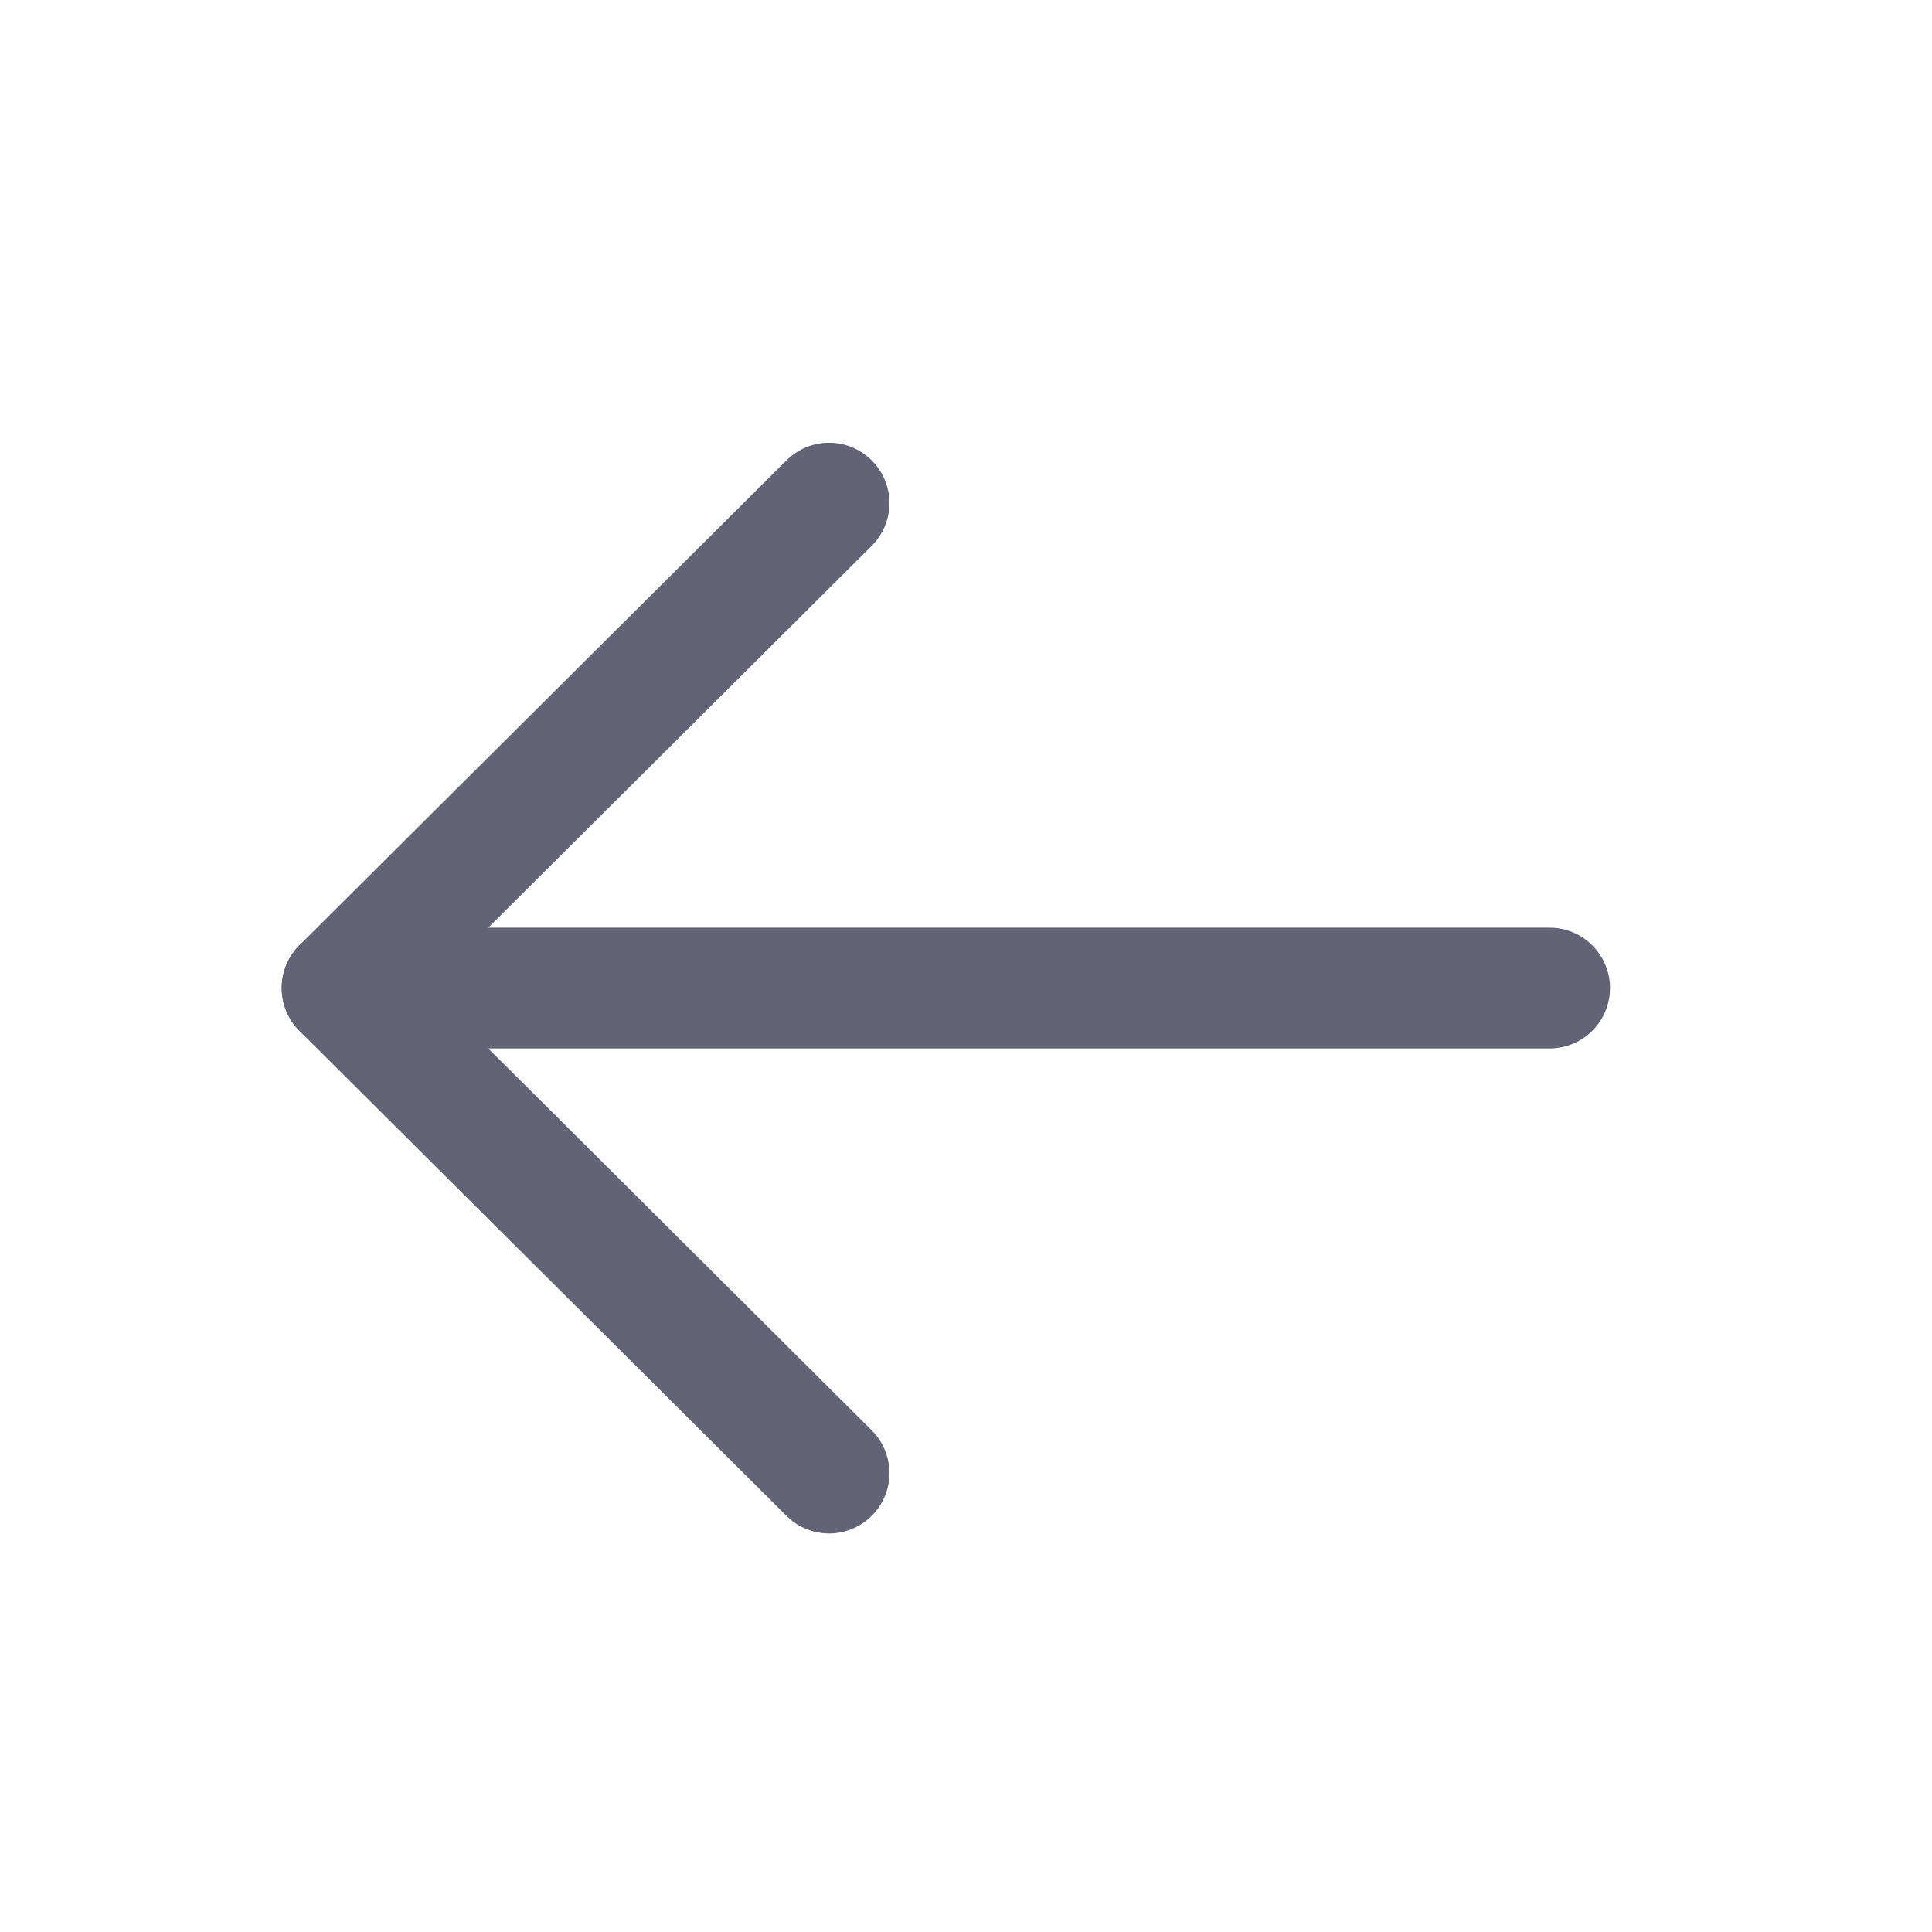
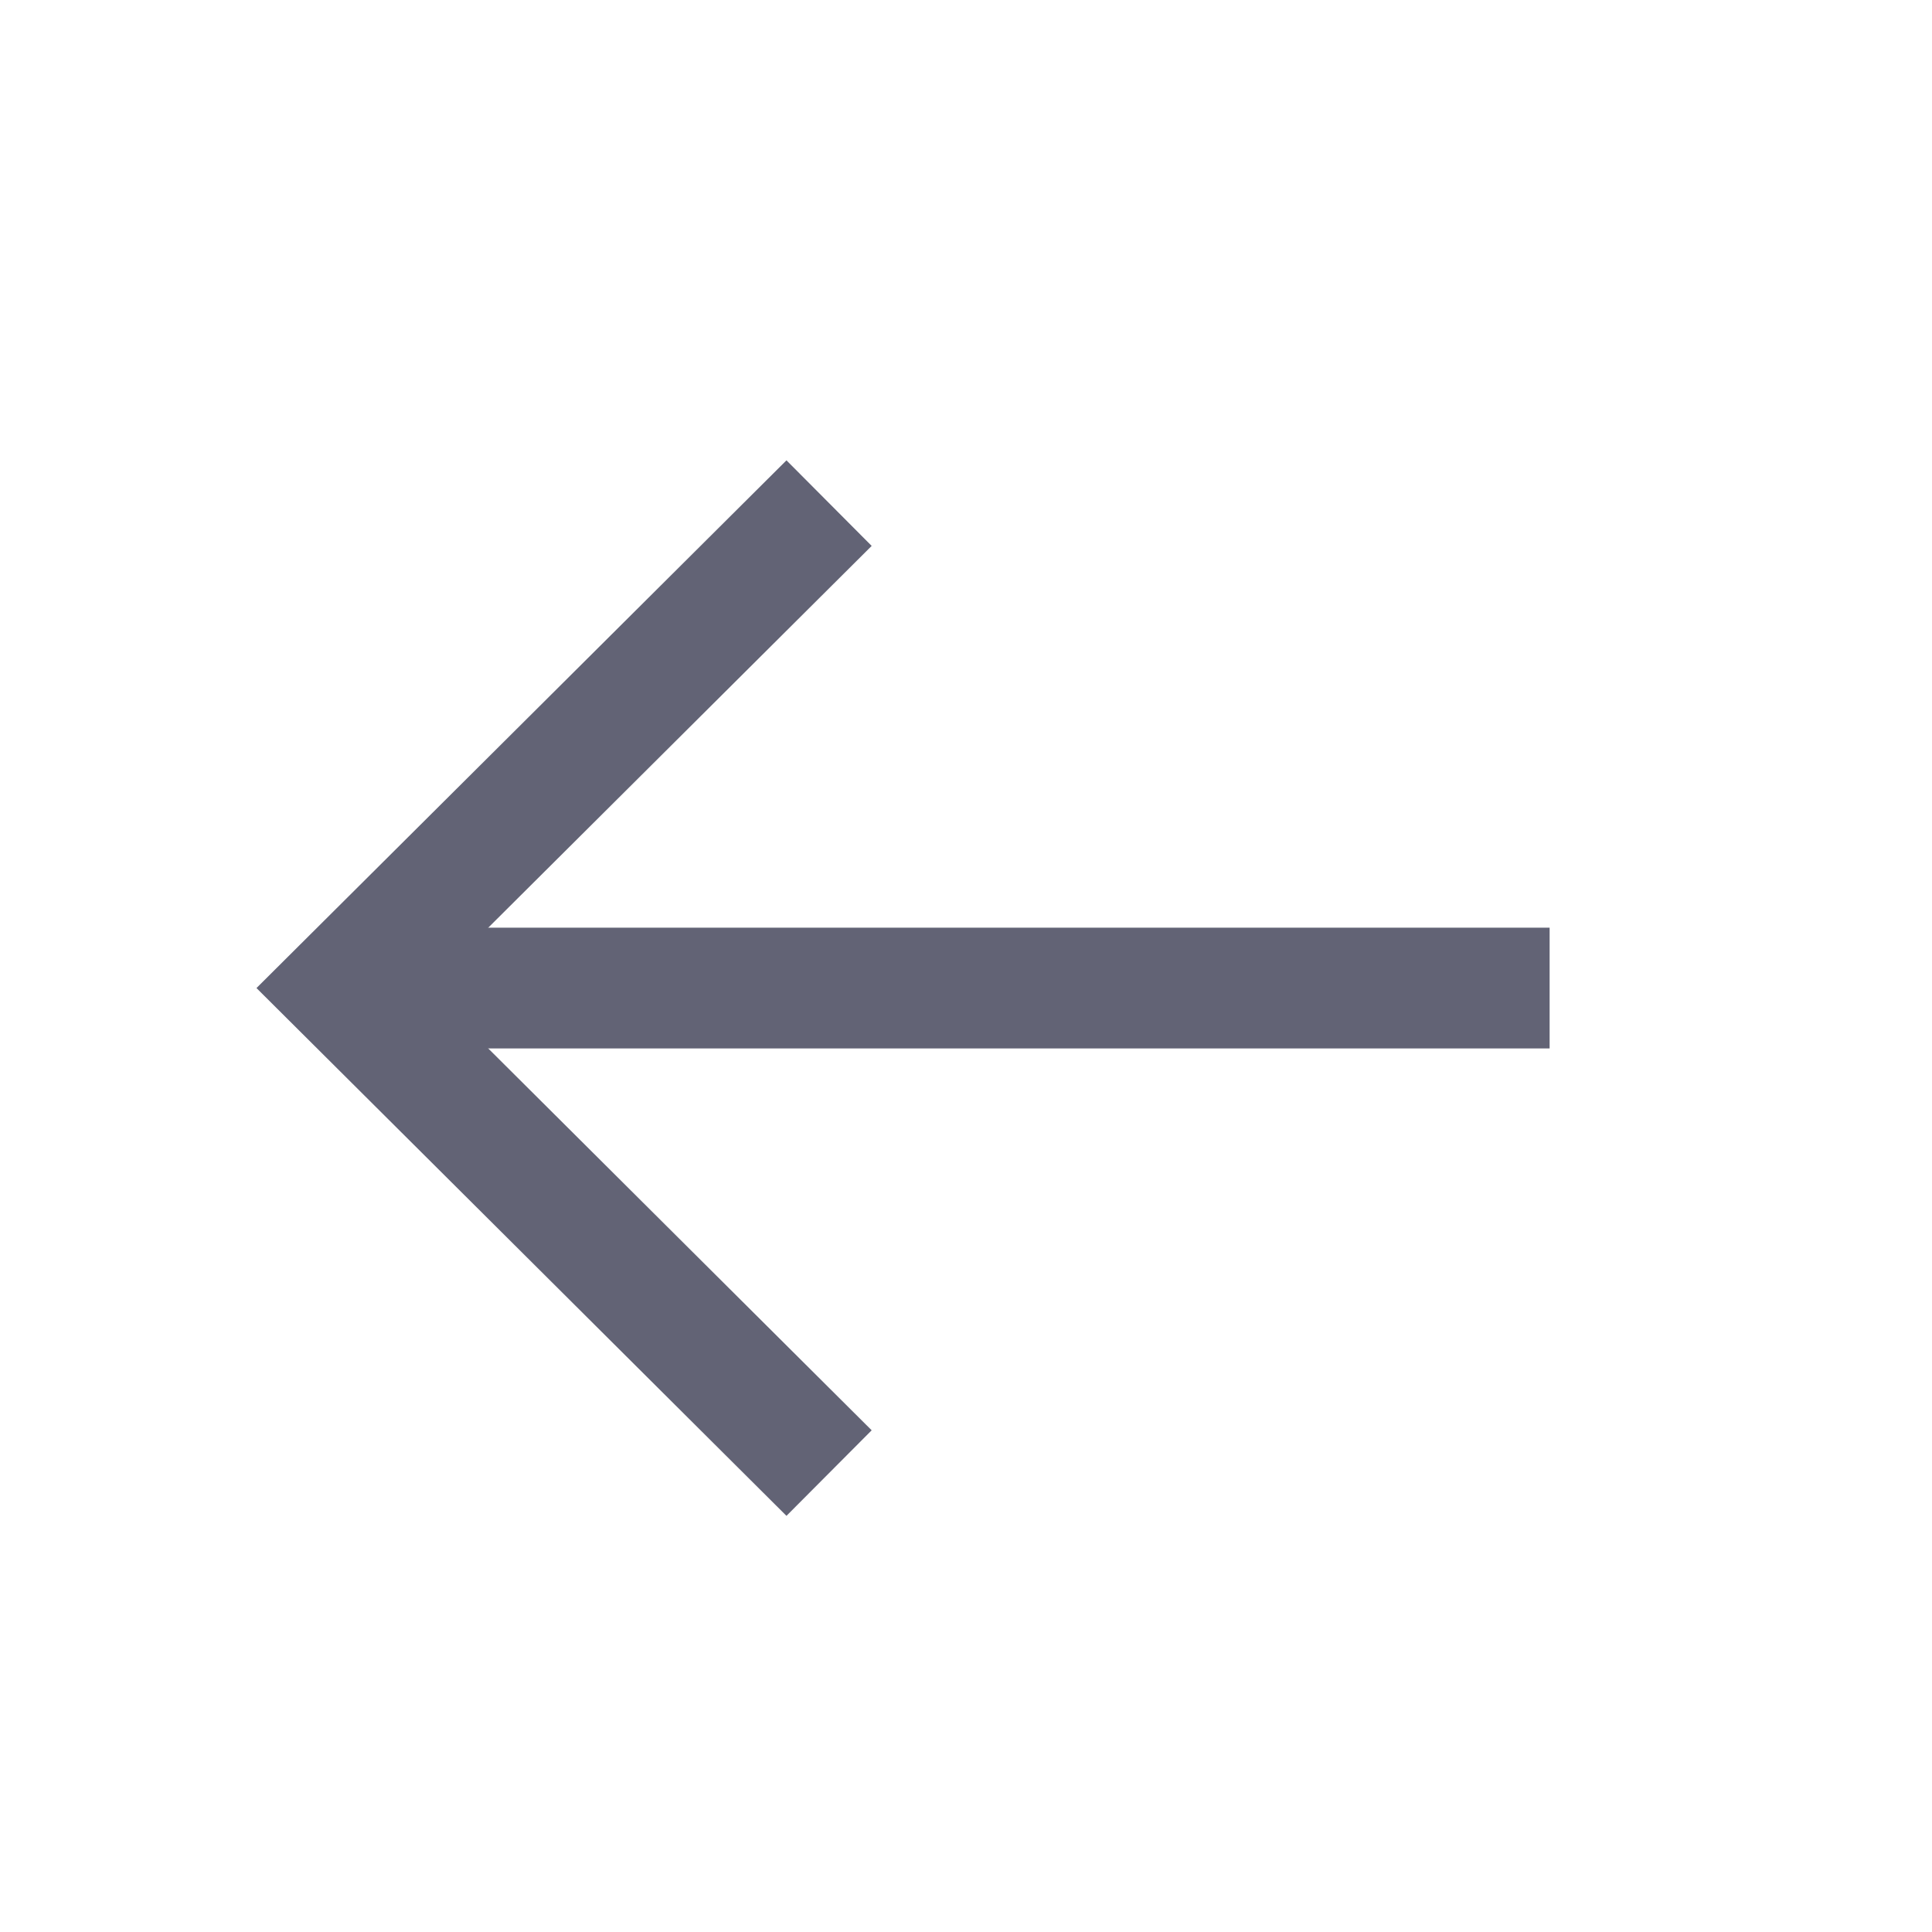
<svg xmlns="http://www.w3.org/2000/svg" width="24" height="24" viewBox="0 0 24 24" fill="none">
-   <path d="M4.25 12.274L19.25 12.274" stroke="#626375" stroke-width="1.5" stroke-linecap="round" stroke-linejoin="round" />
-   <path d="M10.299 18.299L4.249 12.274L10.299 6.25" stroke="#626375" stroke-width="1.5" stroke-linecap="round" stroke-linejoin="round" />
+   <path d="M4.25 12.274L19.25 12.274" stroke="#626375" stroke-width="1.5" strokeLinecap="round" strokeLinejoin="round" />
+   <path d="M10.299 18.299L4.249 12.274L10.299 6.25" stroke="#626375" stroke-width="1.5" strokeLinecap="round" strokeLinejoin="round" />
</svg>
